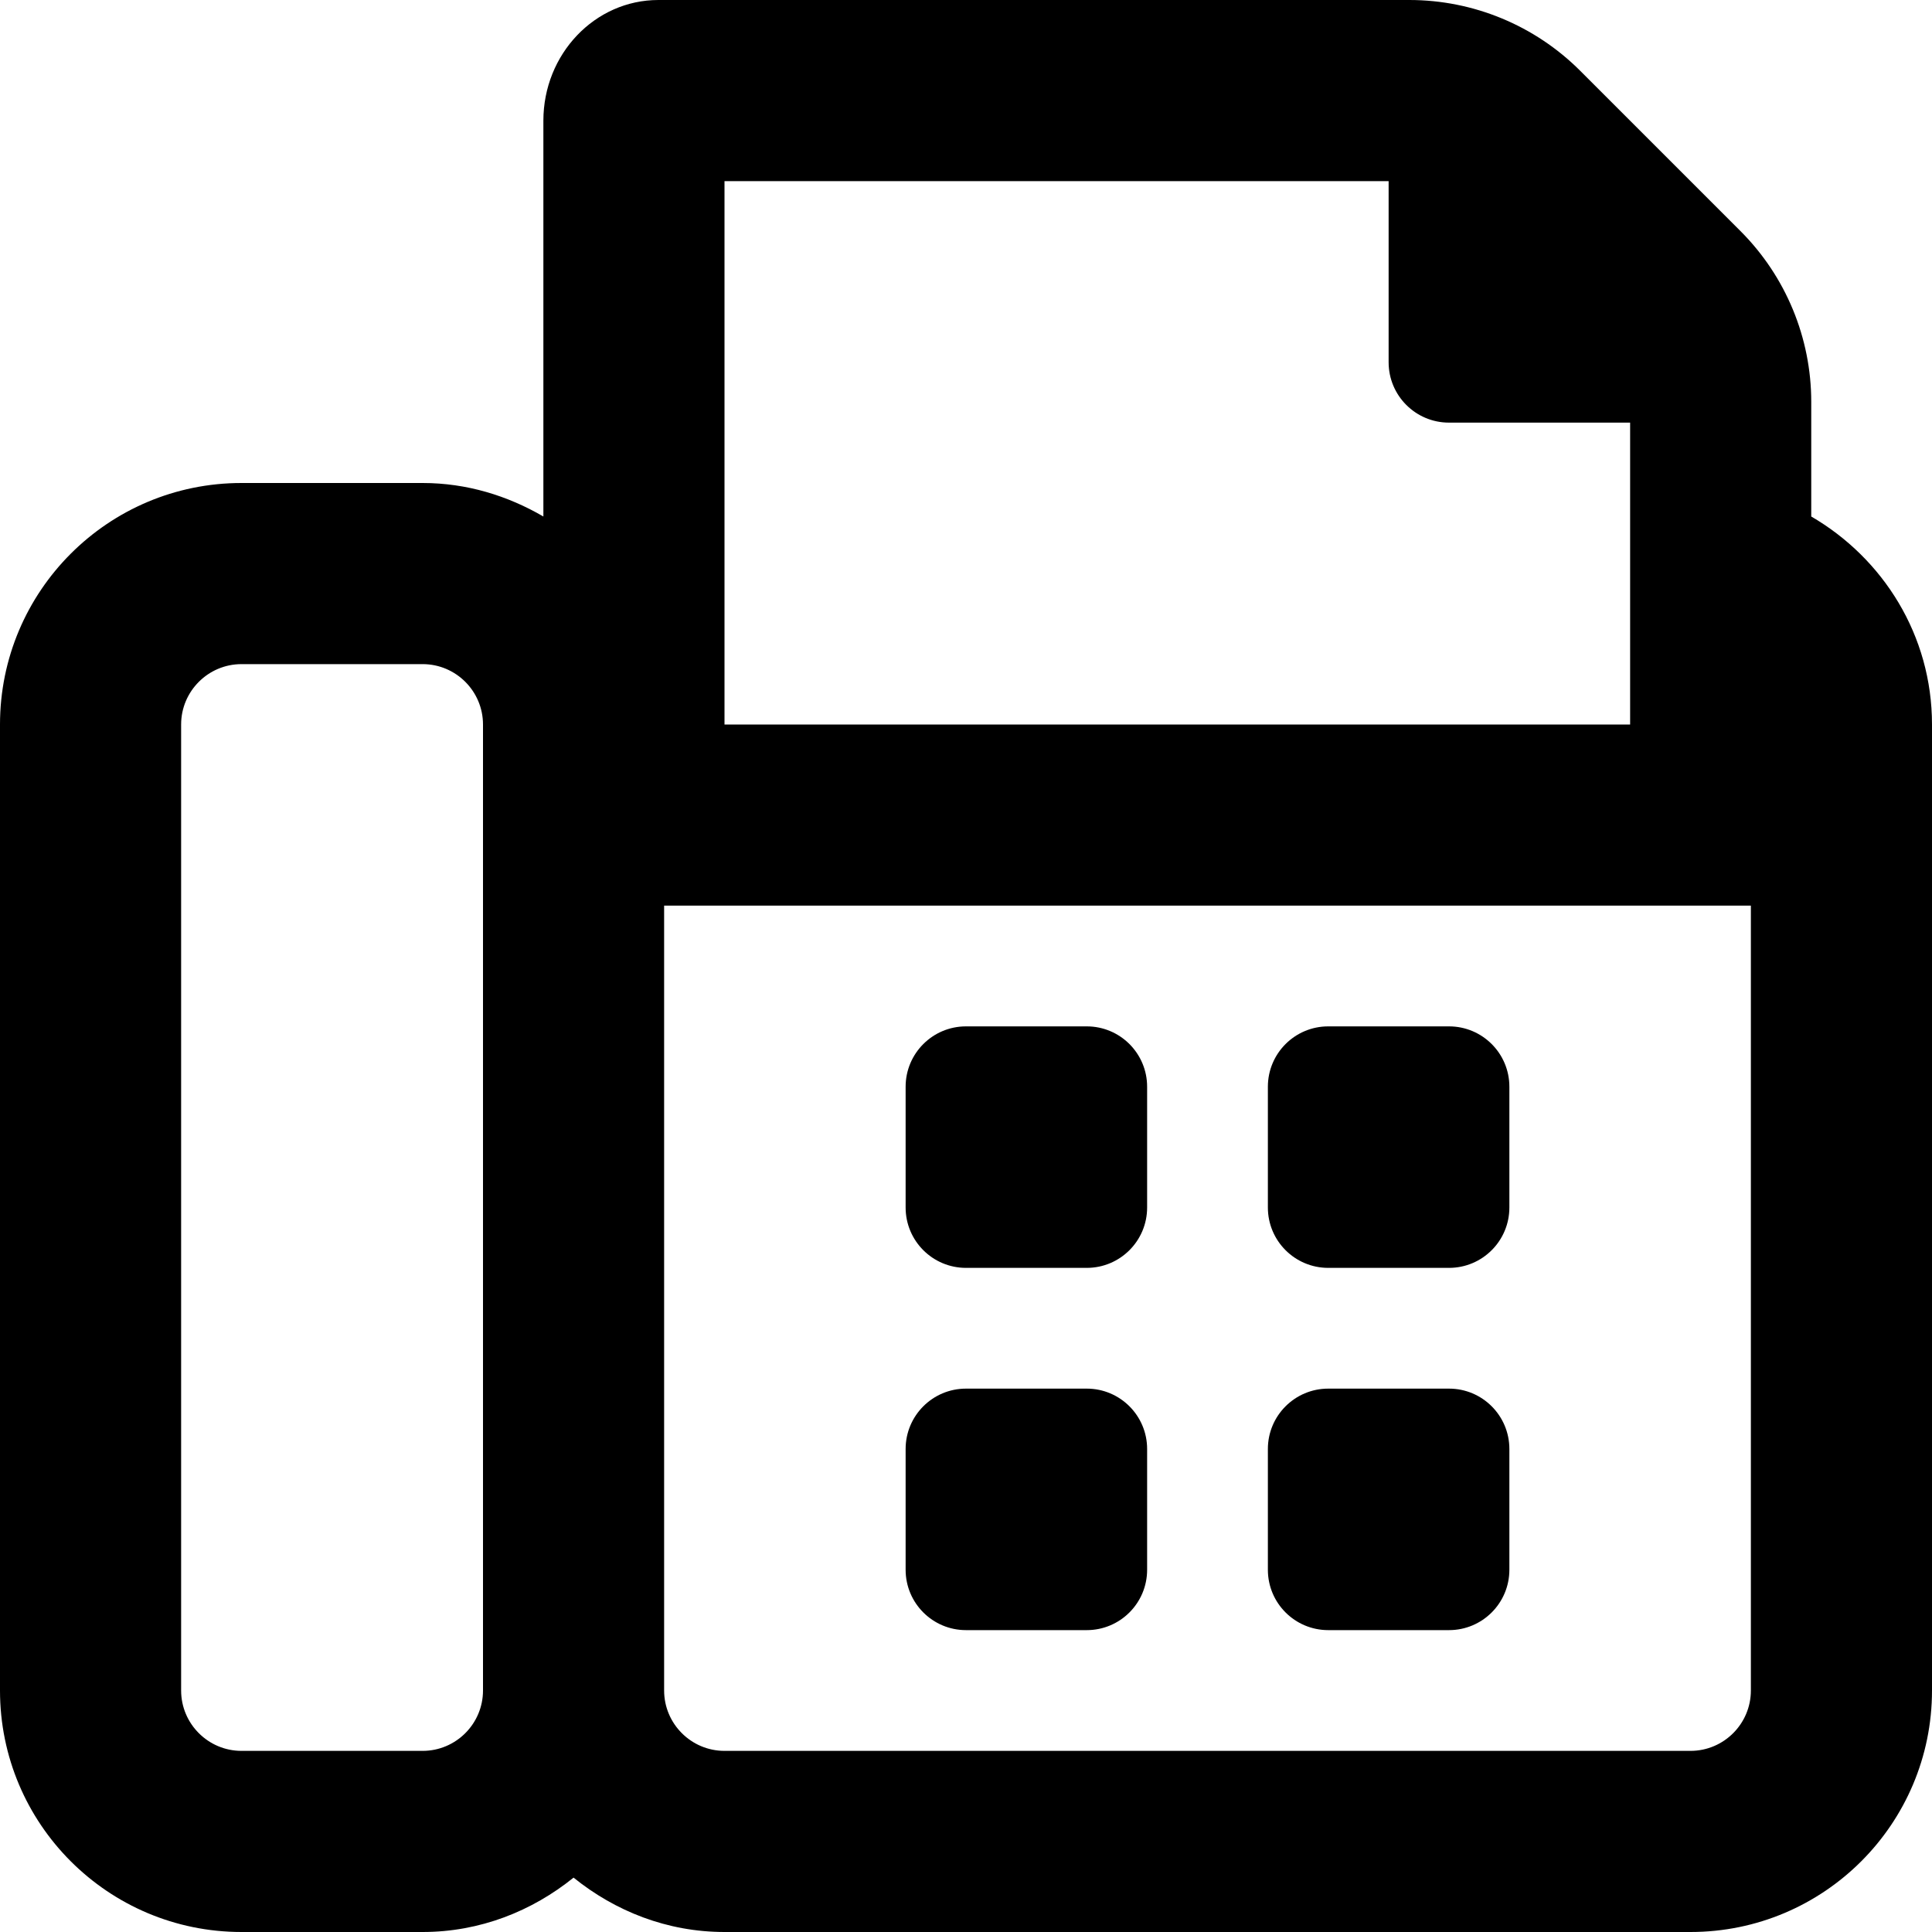
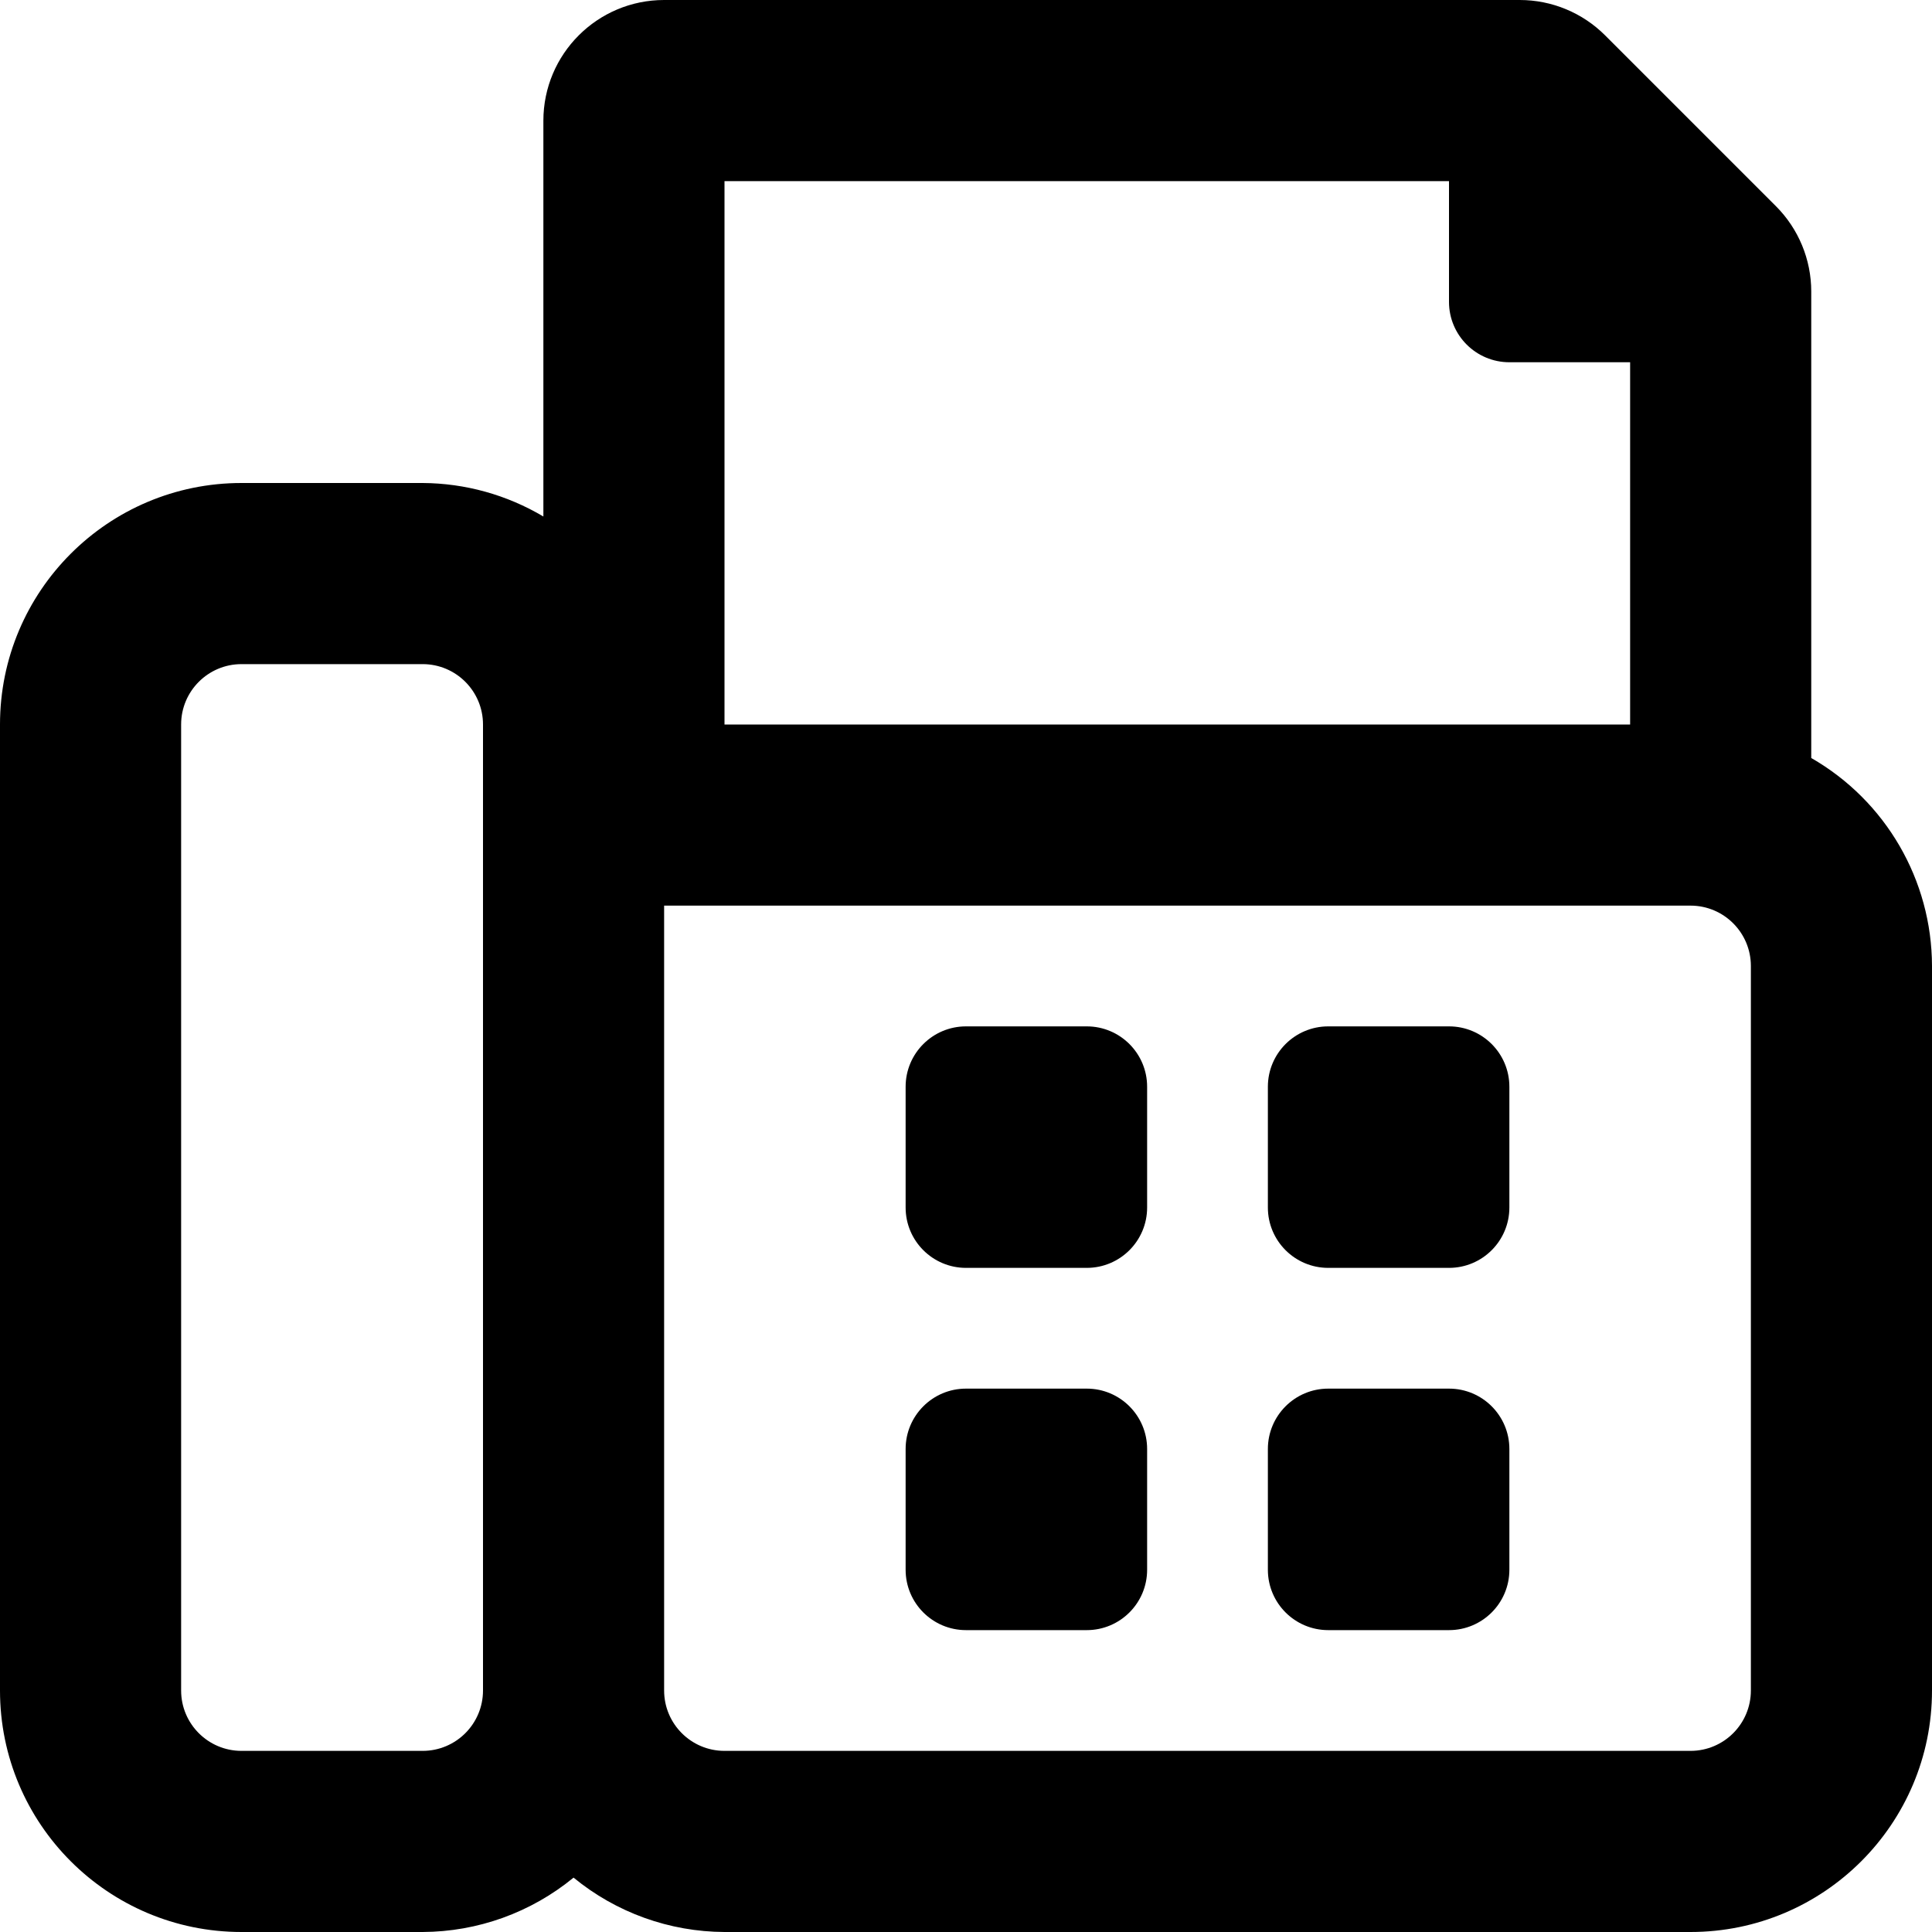
<svg xmlns="http://www.w3.org/2000/svg" viewBox="0 0 512 512">
-   <path d="M480 136.88v-30.37c0-16.97-6.74-33.25-18.74-45.26l-42.51-42.51A64.037 64.037 0 0 0 373.49 0H174.48C157.64 0 144 14.33 144 32v104.88c-9.45-5.5-20.28-8.88-32-8.88H64c-35.35 0-64 28.65-64 64v256c0 35.35 28.65 64 64 64h48c15.22 0 29.01-5.54 40-14.41 10.99 8.87 24.78 14.41 40 14.41h256c35.35 0 64-28.65 64-64V192c0-23.63-12.95-44.04-32-55.12zM128 448c0 8.82-7.18 16-16 16H64c-8.82 0-16-7.18-16-16V192c0-8.82 7.18-16 16-16h48c8.82 0 16 7.18 16 16v256zm64-400h176v48c0 8.84 7.16 16 16 16h48v80H192V48zm272 400c0 8.82-7.18 16-16 16H192c-8.82 0-16-7.18-16-16V240h288v208zM352 336h32c8.84 0 16-7.16 16-16v-32c0-8.84-7.16-16-16-16h-32c-8.84 0-16 7.16-16 16v32c0 8.84 7.16 16 16 16zm-96 96h32c8.84 0 16-7.16 16-16v-32c0-8.84-7.16-16-16-16h-32c-8.84 0-16 7.16-16 16v32c0 8.84 7.16 16 16 16zm0-96h32c8.84 0 16-7.16 16-16v-32c0-8.84-7.16-16-16-16h-32c-8.84 0-16 7.16-16 16v32c0 8.84 7.16 16 16 16zm96 96h32c8.84 0 16-7.16 16-16v-32c0-8.84-7.16-16-16-16h-32c-8.84 0-16 7.16-16 16v32c0 8.84 7.16 16 16 16z" />
+   <path d="M288 368h-32a16 16 0 0 0-16 16v32a16 16 0 0 0 16 16h32a16 16 0 0 0 16-16v-32a16 16 0 0 0-16-16zm192-167.12V77.25a32 32 0 0 0-9.38-22.63L425.38 9.38A32 32 0 0 0 402.75 0H176a32 32 0 0 0-32 32v104.88a63.33 63.33 0 0 0-32-8.88H64a64 64 0 0 0-64 64v256a64 64 0 0 0 64 64h48a63.44 63.44 0 0 0 40-14.41A63.44 63.44 0 0 0 192 512h256a64 64 0 0 0 64-64V256a63.71 63.71 0 0 0-32-55.12zM128 448a16 16 0 0 1-16 16H64a16 16 0 0 1-16-16V192a16 16 0 0 1 16-16h48a16 16 0 0 1 16 16zm64-400h192v32a16 16 0 0 0 16 16h32v96H192zm272 400a16 16 0 0 1-16 16H192a16 16 0 0 1-16-16V240h272a16 16 0 0 1 16 16zM288 272h-32a16 16 0 0 0-16 16v32a16 16 0 0 0 16 16h32a16 16 0 0 0 16-16v-32a16 16 0 0 0-16-16zm96 0h-32a16 16 0 0 0-16 16v32a16 16 0 0 0 16 16h32a16 16 0 0 0 16-16v-32a16 16 0 0 0-16-16zm0 96h-32a16 16 0 0 0-16 16v32a16 16 0 0 0 16 16h32a16 16 0 0 0 16-16v-32a16 16 0 0 0-16-16z" />
</svg>
